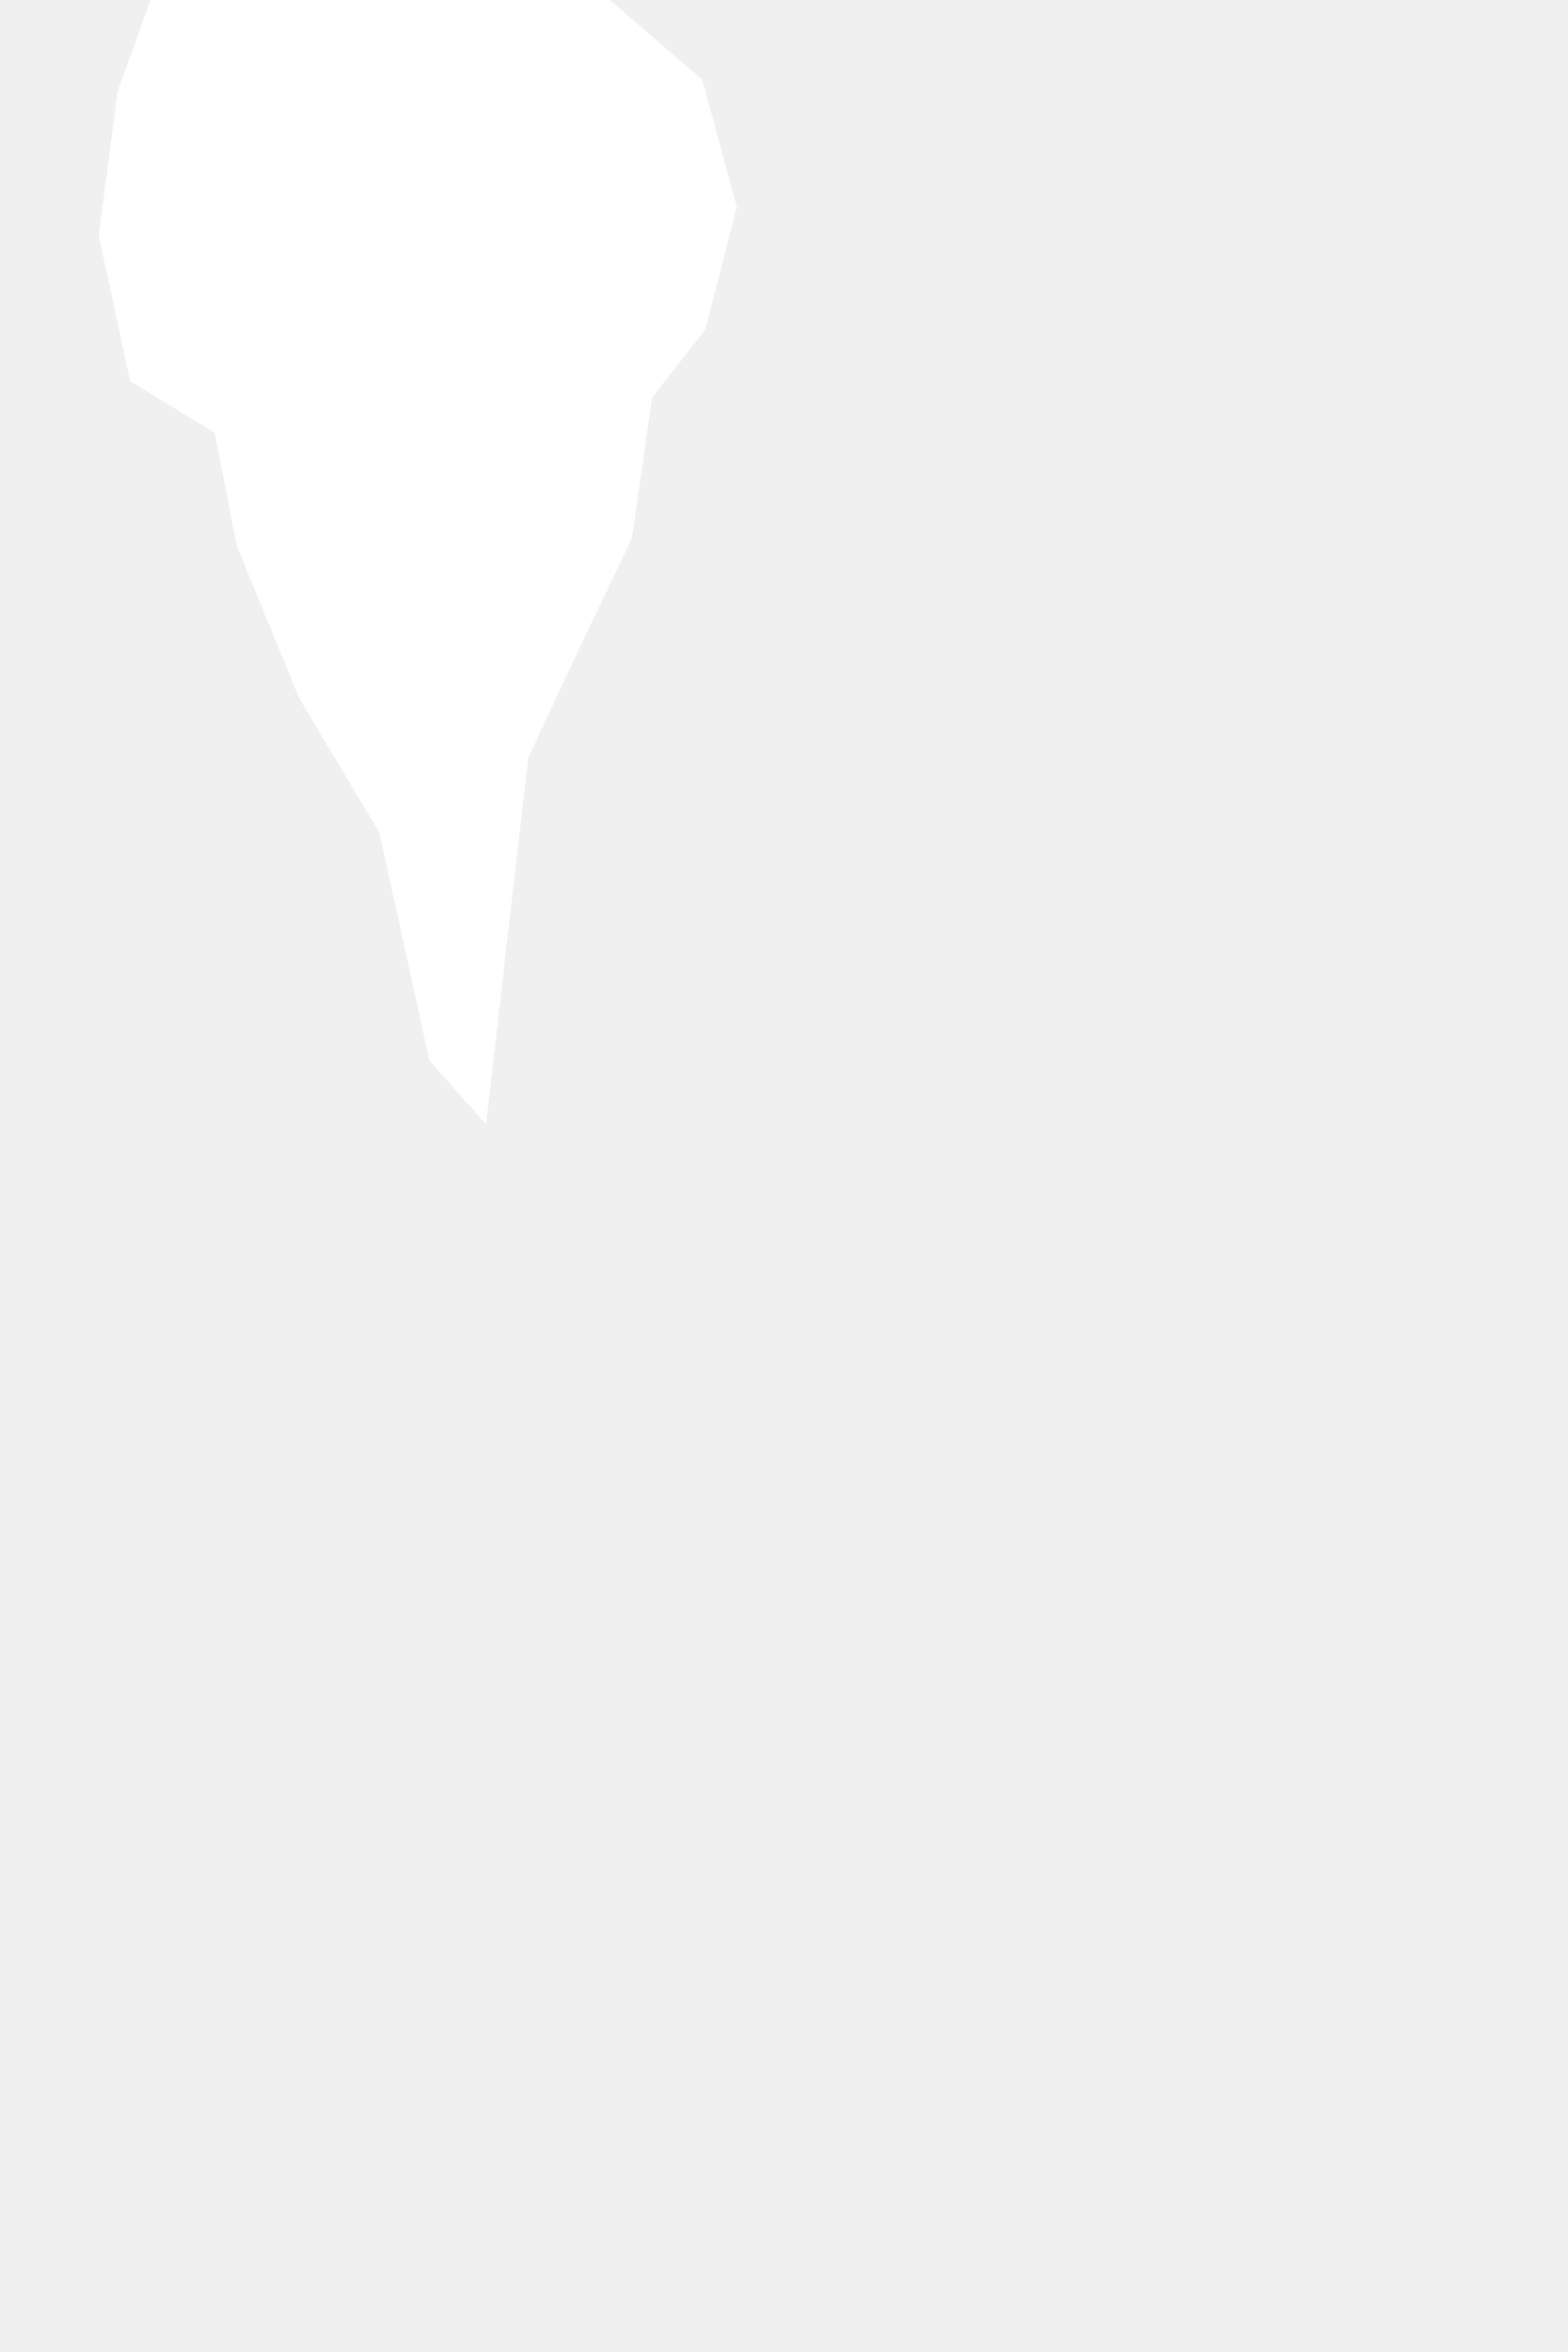
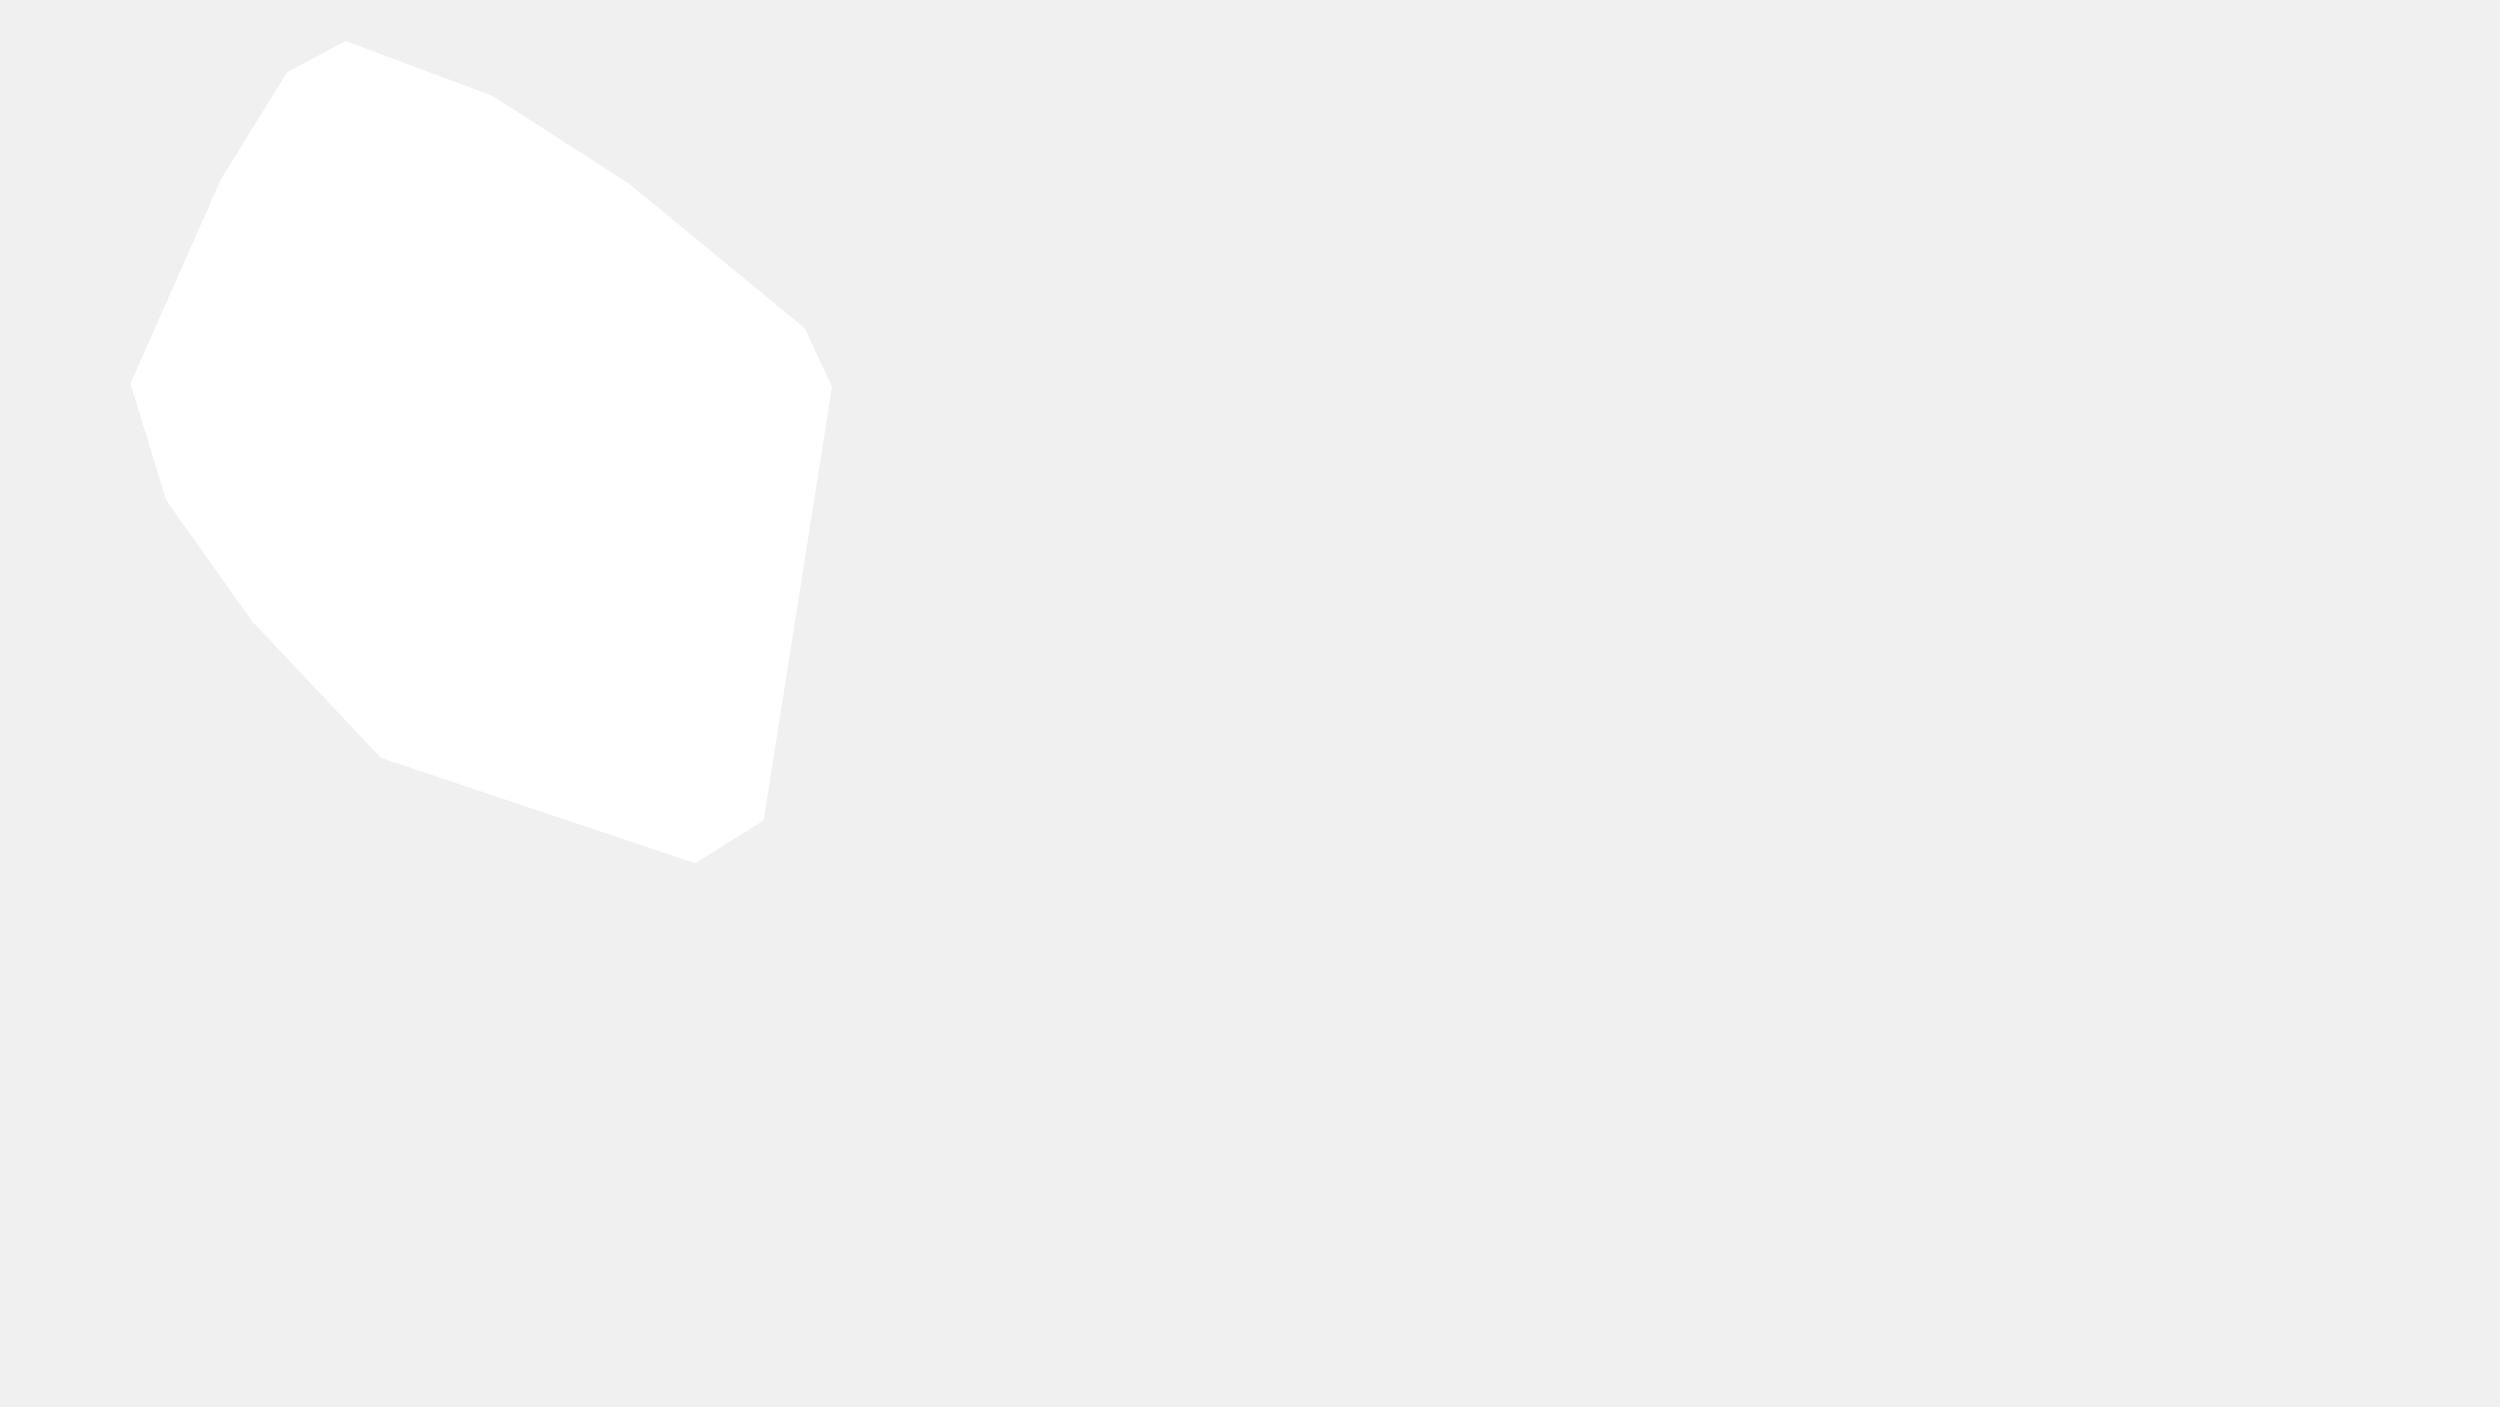
- <svg xmlns="http://www.w3.org/2000/svg" viewBox="0 0 1024 1536">
-   <polygon points="98.3,0.0 398.34,0.0 458.75,52.22 481.28,135.17 460.8,215.04 425.98,259.58 412.67,351.74 378.88,422.4 345.09,494.59 317.44,734.21 280.58,692.74 247.81,543.74 195.58,456.19 154.62,356.35 140.29,282.62 84.99,248.83 64.51,153.6 76.8,59.9" fill="white" />
+ <svg xmlns="http://www.w3.org/2000/svg" viewBox="0 0 1280 720">
+   <polygon points="67.0,196.0 113.0,92.0 147.0,37.0 177.0,21.0 252.0,49.0 322.0,94.0 412.0,168.0 426.0,198.0 391.0,420.0 356.0,442.0 195.0,388.0 129.0,318.0 85.0,256.0 67.0,197.0" fill="white" />
</svg>
